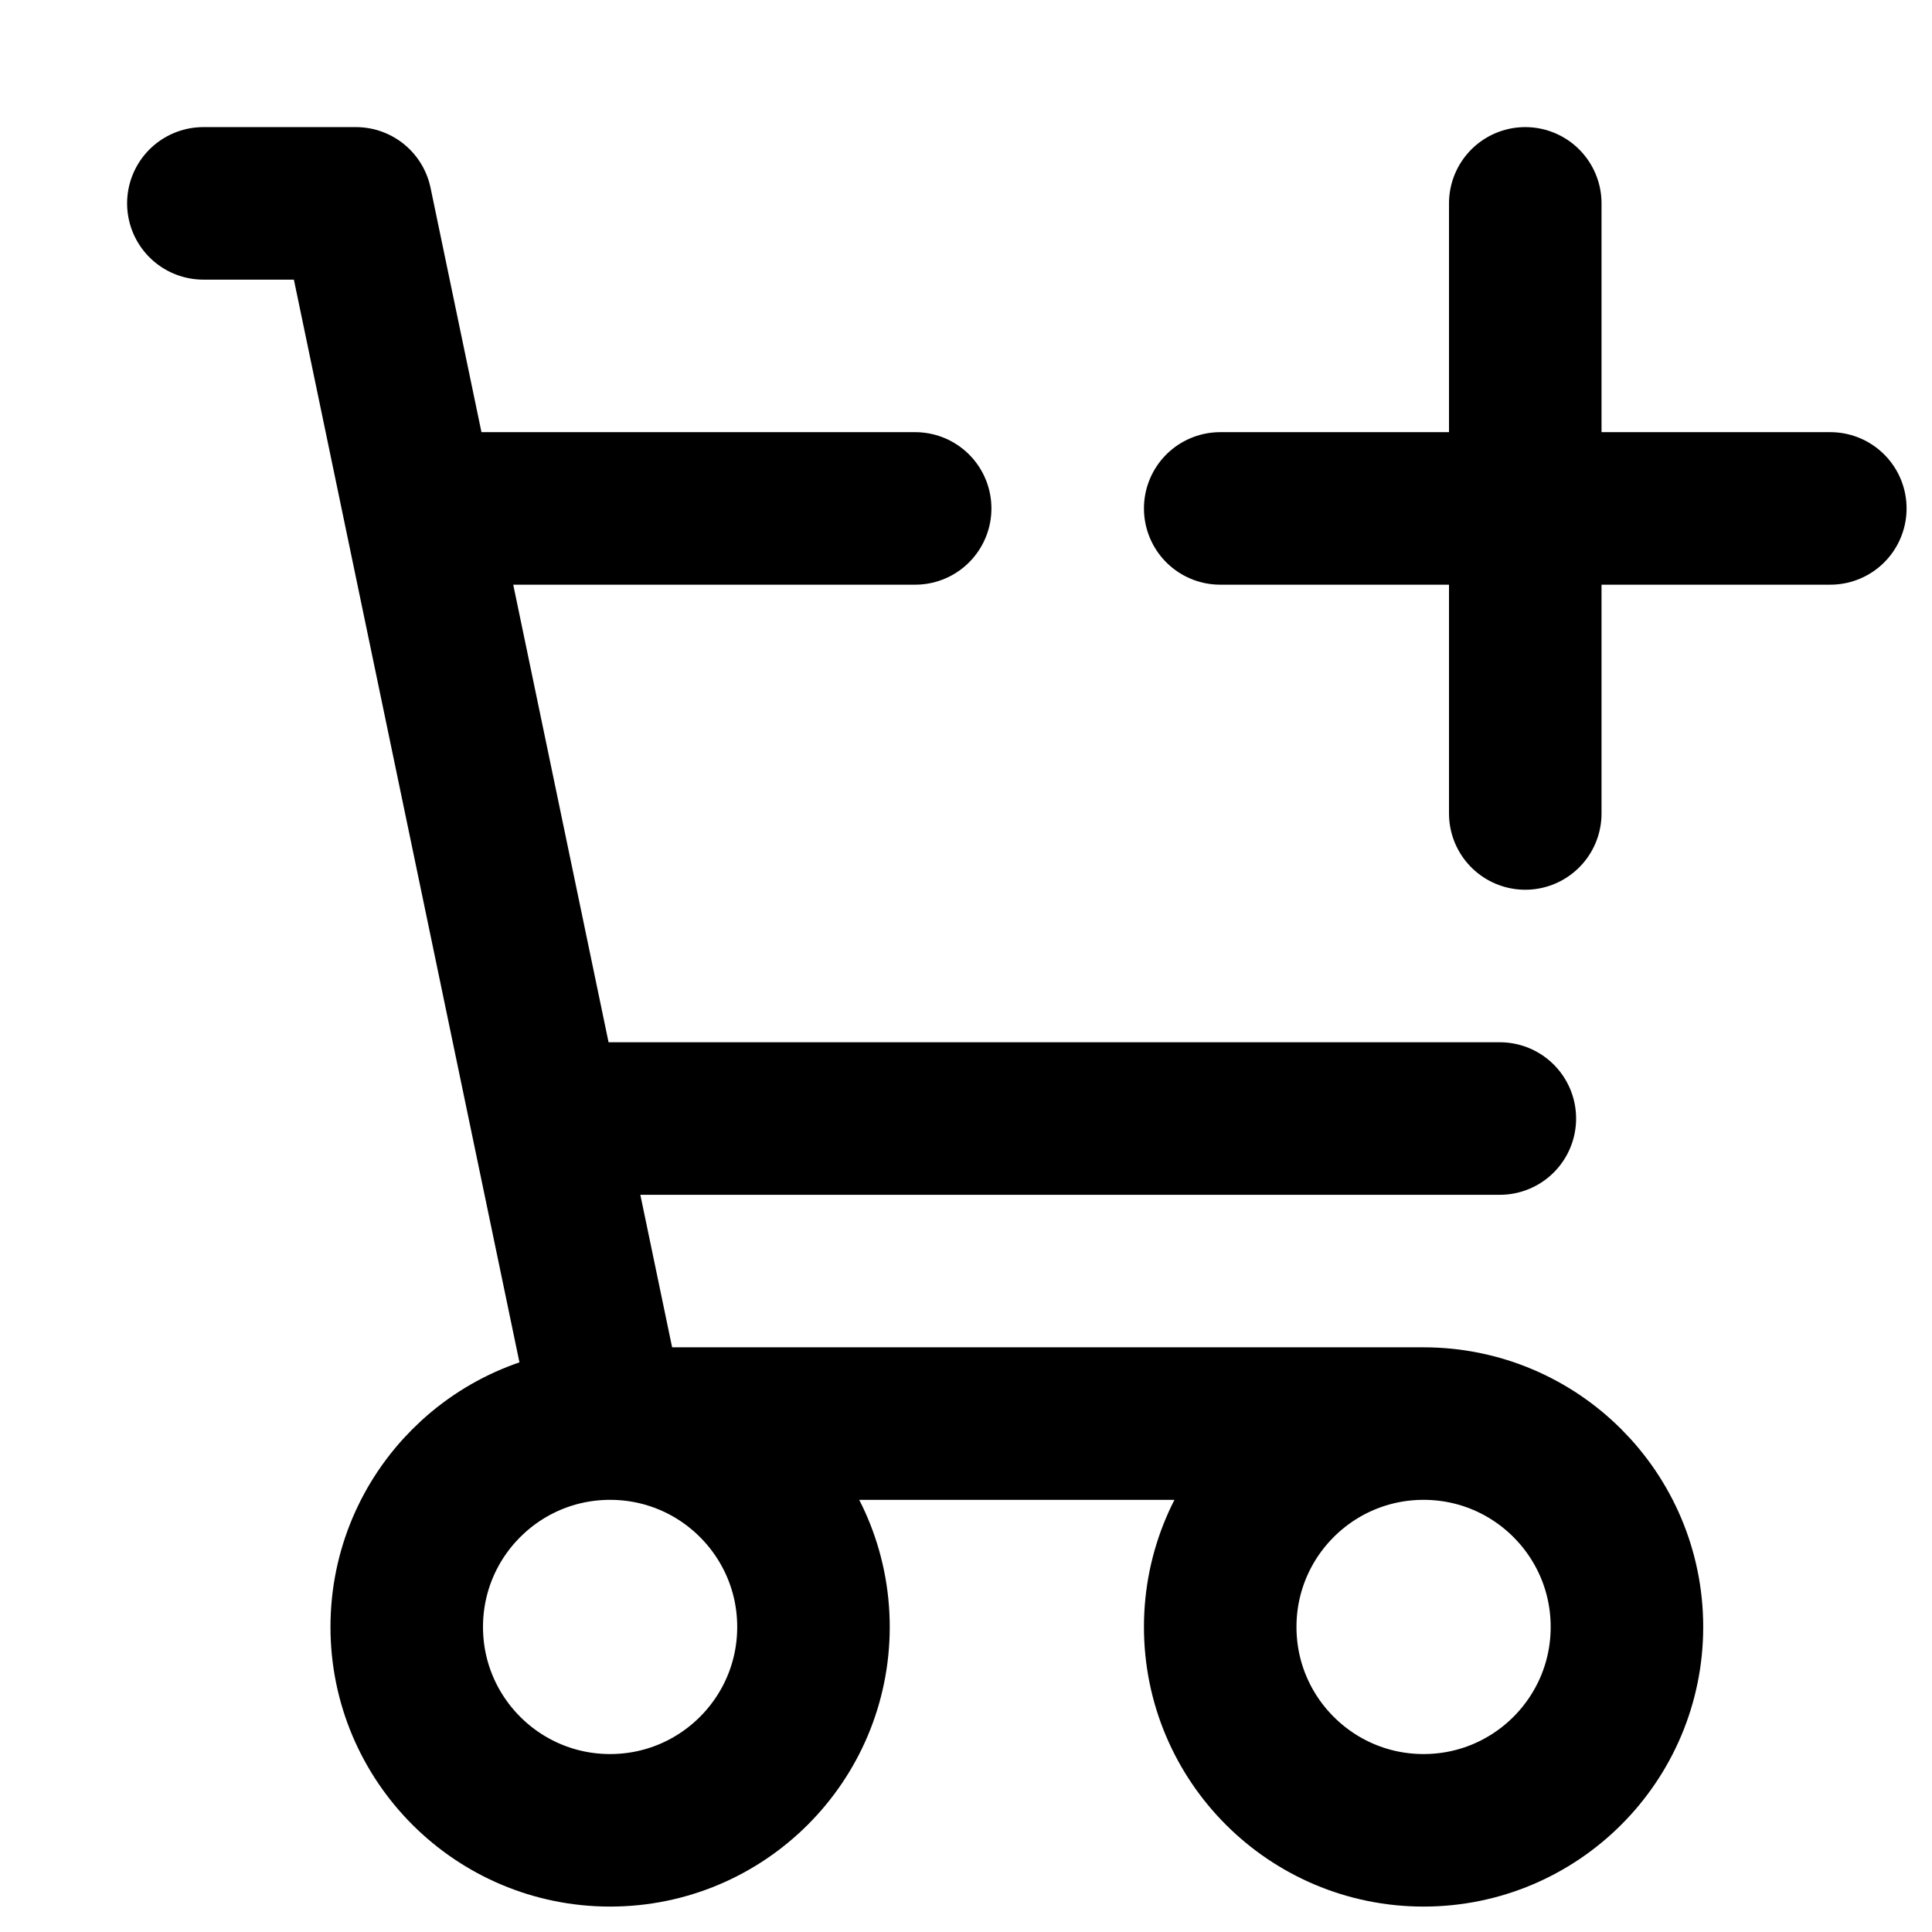
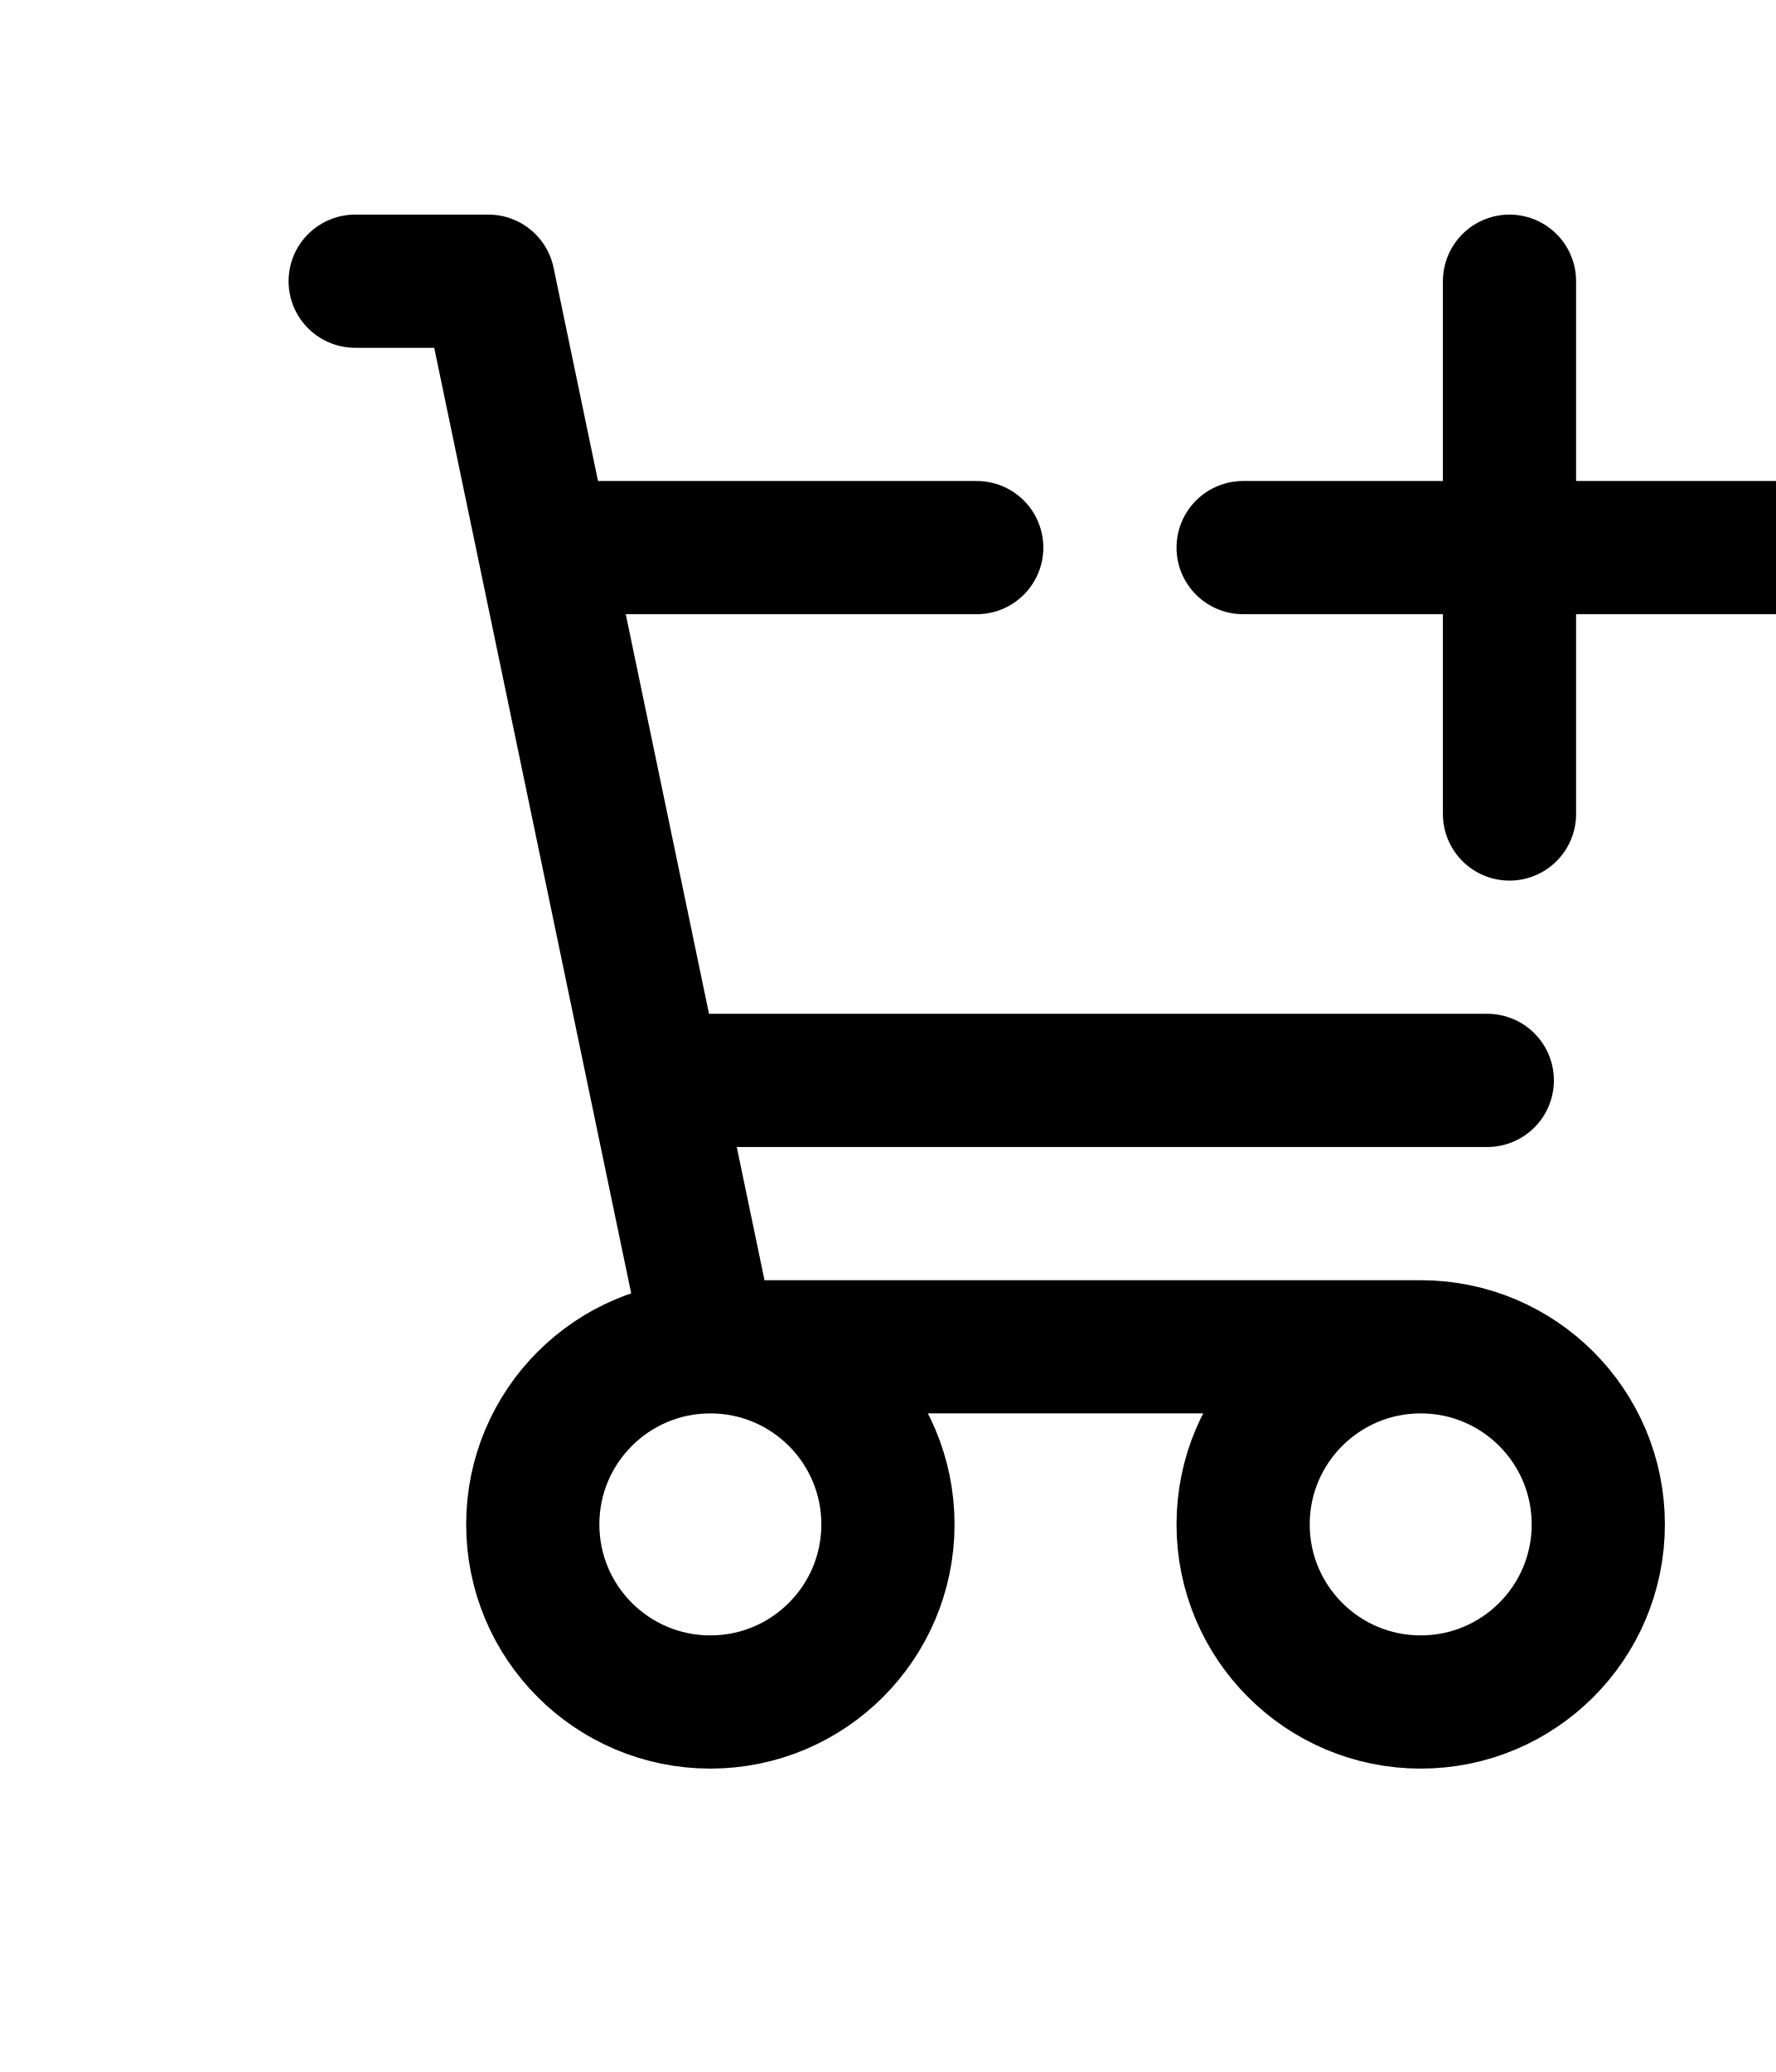
- <svg xmlns="http://www.w3.org/2000/svg" class="text-gray-800 dark:text-white" aria-hidden="true" width="18" height="18" fill="none" viewBox="2 2 19 19">
+ <svg xmlns="http://www.w3.org/2000/svg" class="text-gray-800 dark:text-white" aria-hidden="true" width="18" height="21" fill="none" viewBox="0 3 20 19">
  <path stroke="currentColor" stroke-linecap="round" stroke-linejoin="round" stroke-width="1.5" d="M4 4h1.5L8 16m0 0h8m-8 0a2 2 0 1 0 0 4 2 2 0 0 0 0-4Zm8 0a2 2 0 1 0 0 4 2 2 0 0 0 0-4Zm.75-3H7.5M11 7H6.312M17 4v6m-3-3h6" />
</svg>
